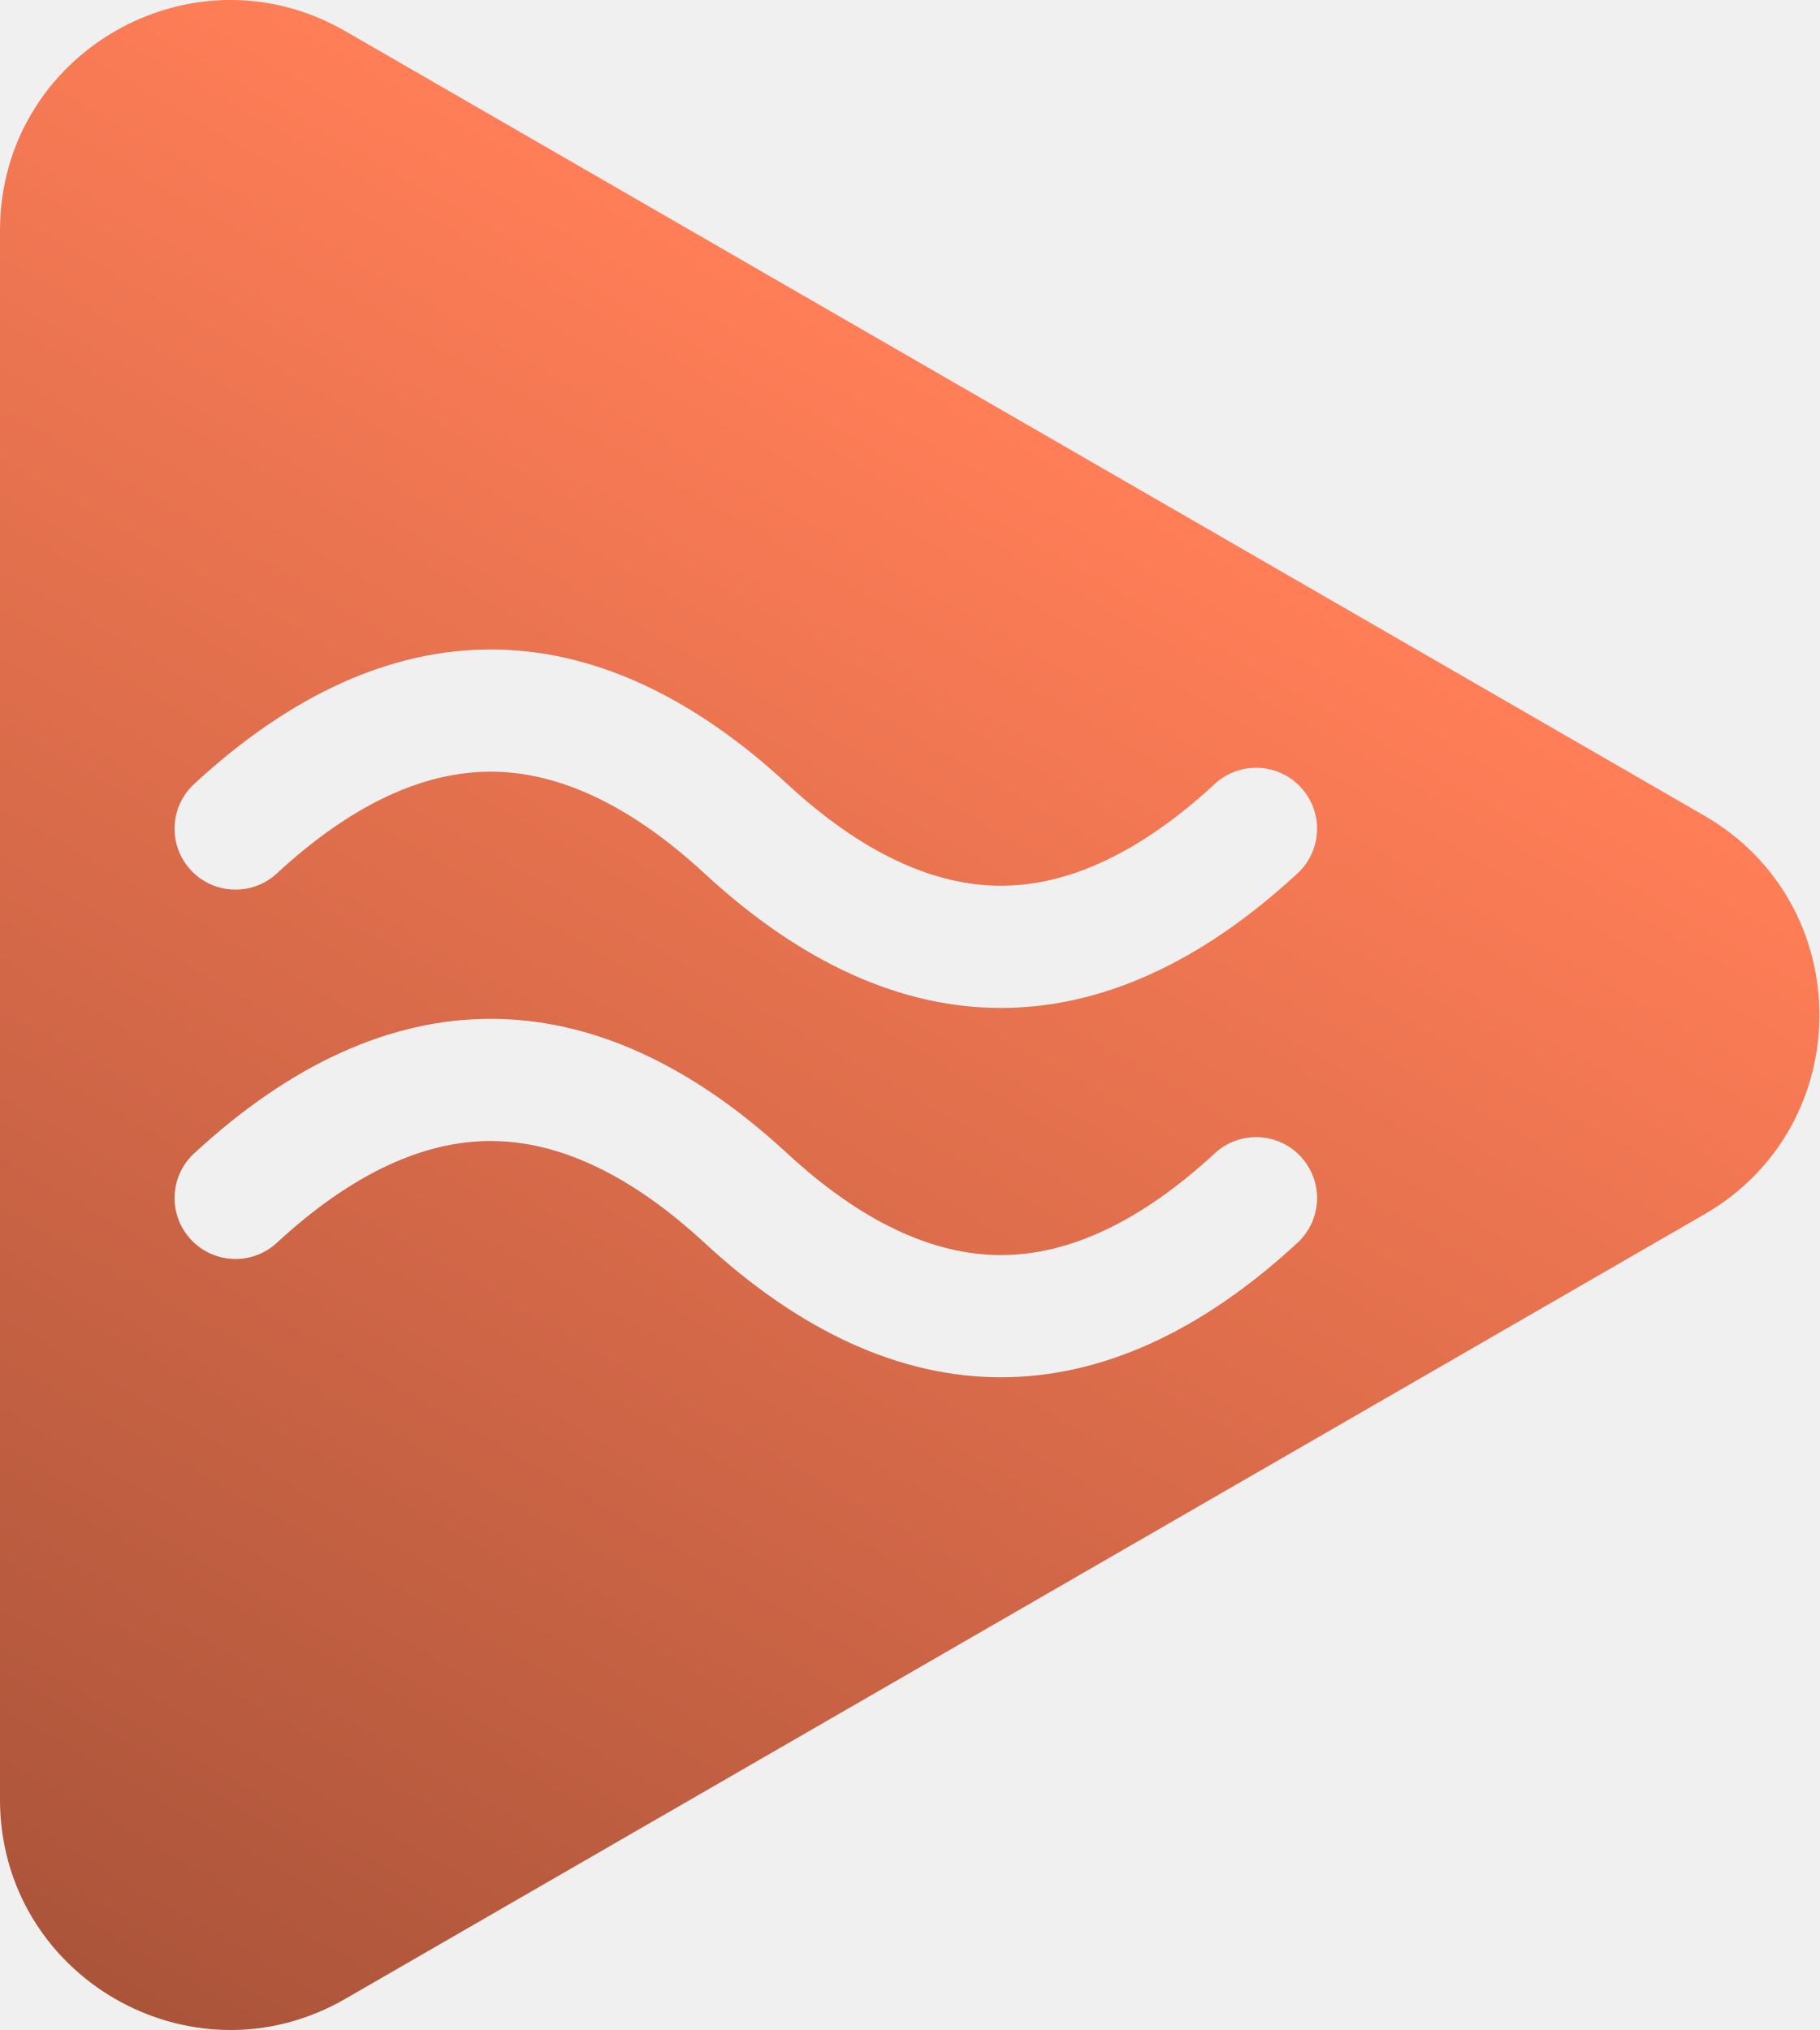
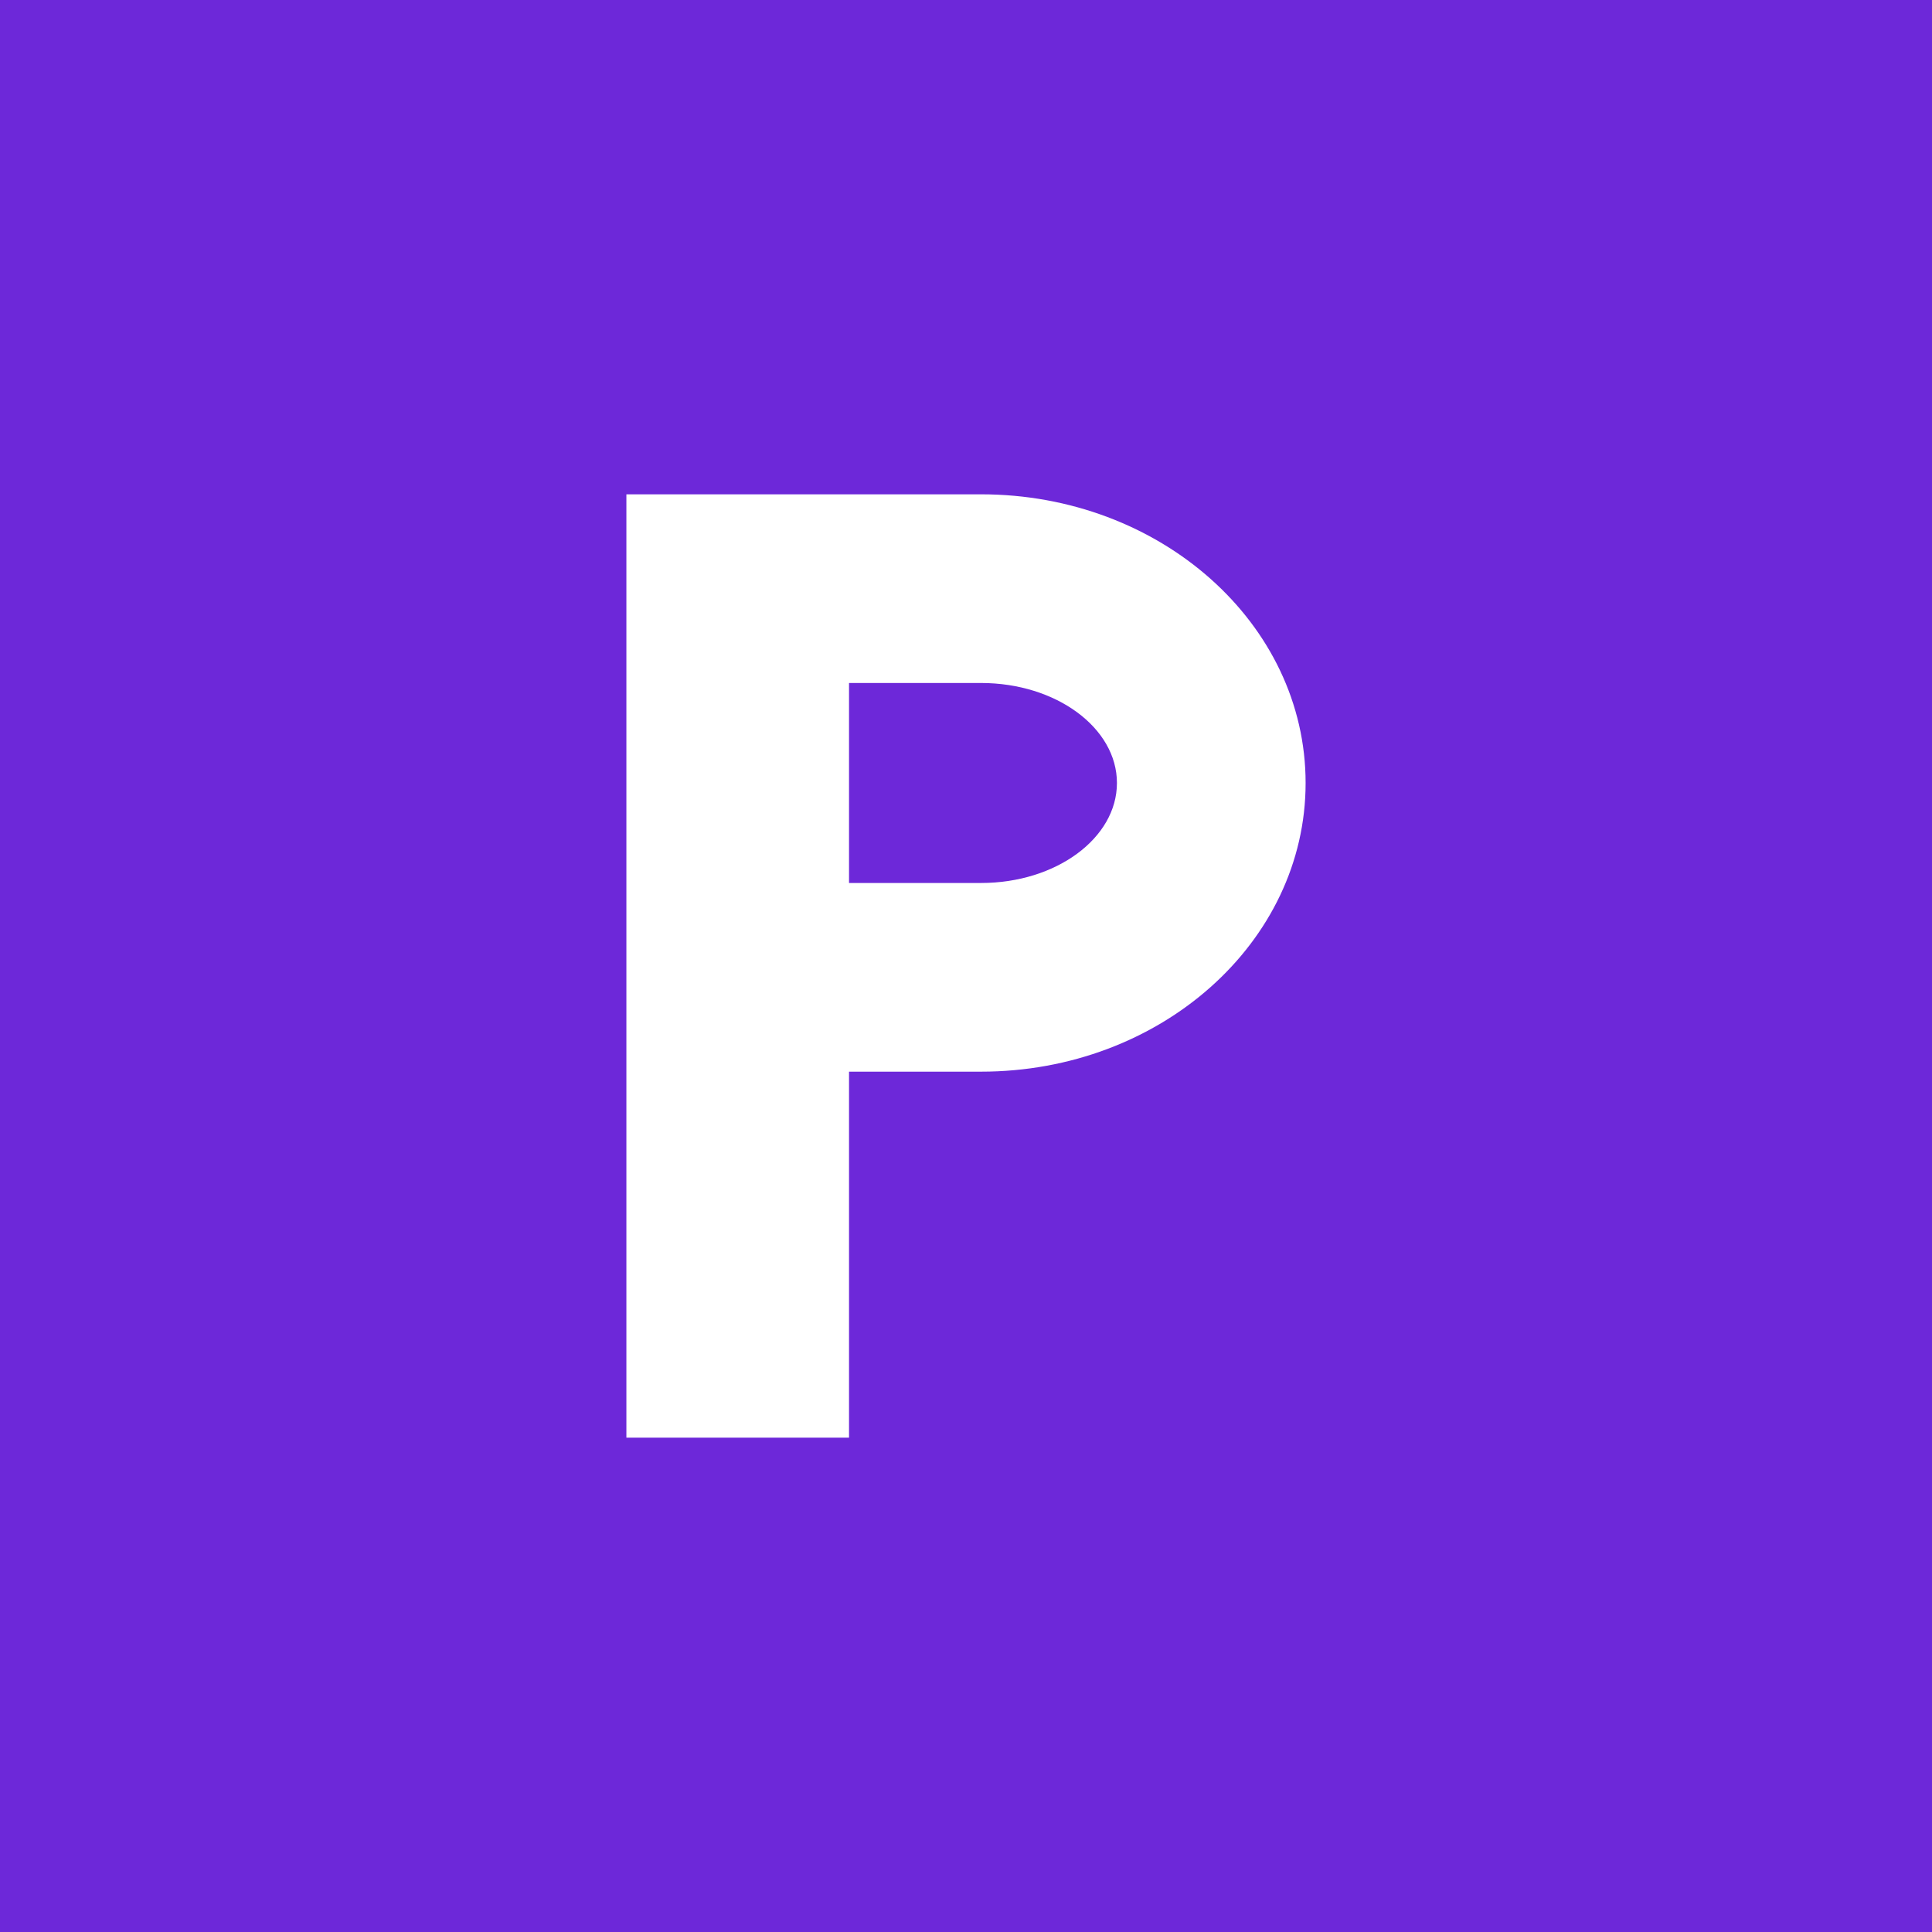
- <svg xmlns="http://www.w3.org/2000/svg" id="Layer_2" viewBox="0 32 358.32 399.86">
-   <defs>
-     <style>.cls-1{fill:url(#linear-gradient);}</style>
-     <linearGradient id="linear-gradient" x1="22.67" y1="425.72" x2="201.83" y2="115.4" gradientUnits="userSpaceOnUse">
-       <stop offset="0" stop-color="#ab543a" />
-       <stop offset="1" stop-color="#ff7e57" />
-     </linearGradient>
-   </defs>
-   <path class="cls-1" d="M335.65,192.66L68.01,38.14C37.78,20.69,0,42.5,0,77.41v309.04c0,34.91,37.78,56.72,68.01,39.27l267.64-154.52c30.23-17.45,30.23-61.08,0-78.54ZM255.53,276.8c-19.1,17.66-38.75,26.49-58.4,26.49s-39.29-8.83-58.39-26.49c-14.39-13.3-28.55-20.05-42.11-20.05s-27.72,6.75-42.1,20.05c-4.87,4.5-12.46,4.2-16.96-.67-4.5-4.86-4.2-12.45.67-16.95,38.2-35.33,78.59-35.33,116.79,0,14.38,13.3,28.55,20.04,42.1,20.04s27.72-6.74,42.11-20.04c4.86-4.5,12.46-4.21,16.95.66,4.5,4.87,4.21,12.46-.66,16.96ZM255.53,204.04c-19.1,17.67-38.75,26.5-58.4,26.5s-39.29-8.83-58.39-26.5c-14.39-13.3-28.55-20.04-42.11-20.04s-27.72,6.74-42.1,20.04c-4.87,4.5-12.46,4.21-16.96-.66s-4.2-12.46.67-16.96c38.2-35.32,78.59-35.32,116.79,0,14.38,13.3,28.55,20.05,42.1,20.05s27.72-6.75,42.11-20.05c4.86-4.5,12.46-4.2,16.95.67,4.5,4.86,4.21,12.45-.66,16.95Z" />
+ <svg xmlns="http://www.w3.org/2000/svg" viewBox="0 0 1024 1024">
+   <rect width="1024" height="1024" fill="#6D28D9" />
+   <path fill="#FFFFFF" d="M332,262H520C615,262 692,330.5 692,415C692,499.5 615,568 520,568H450V762H332ZM450,362V468H520C559.8,468 592,444.2 592,415C592,385.8 559.8,362 520,362Z" />
</svg>
